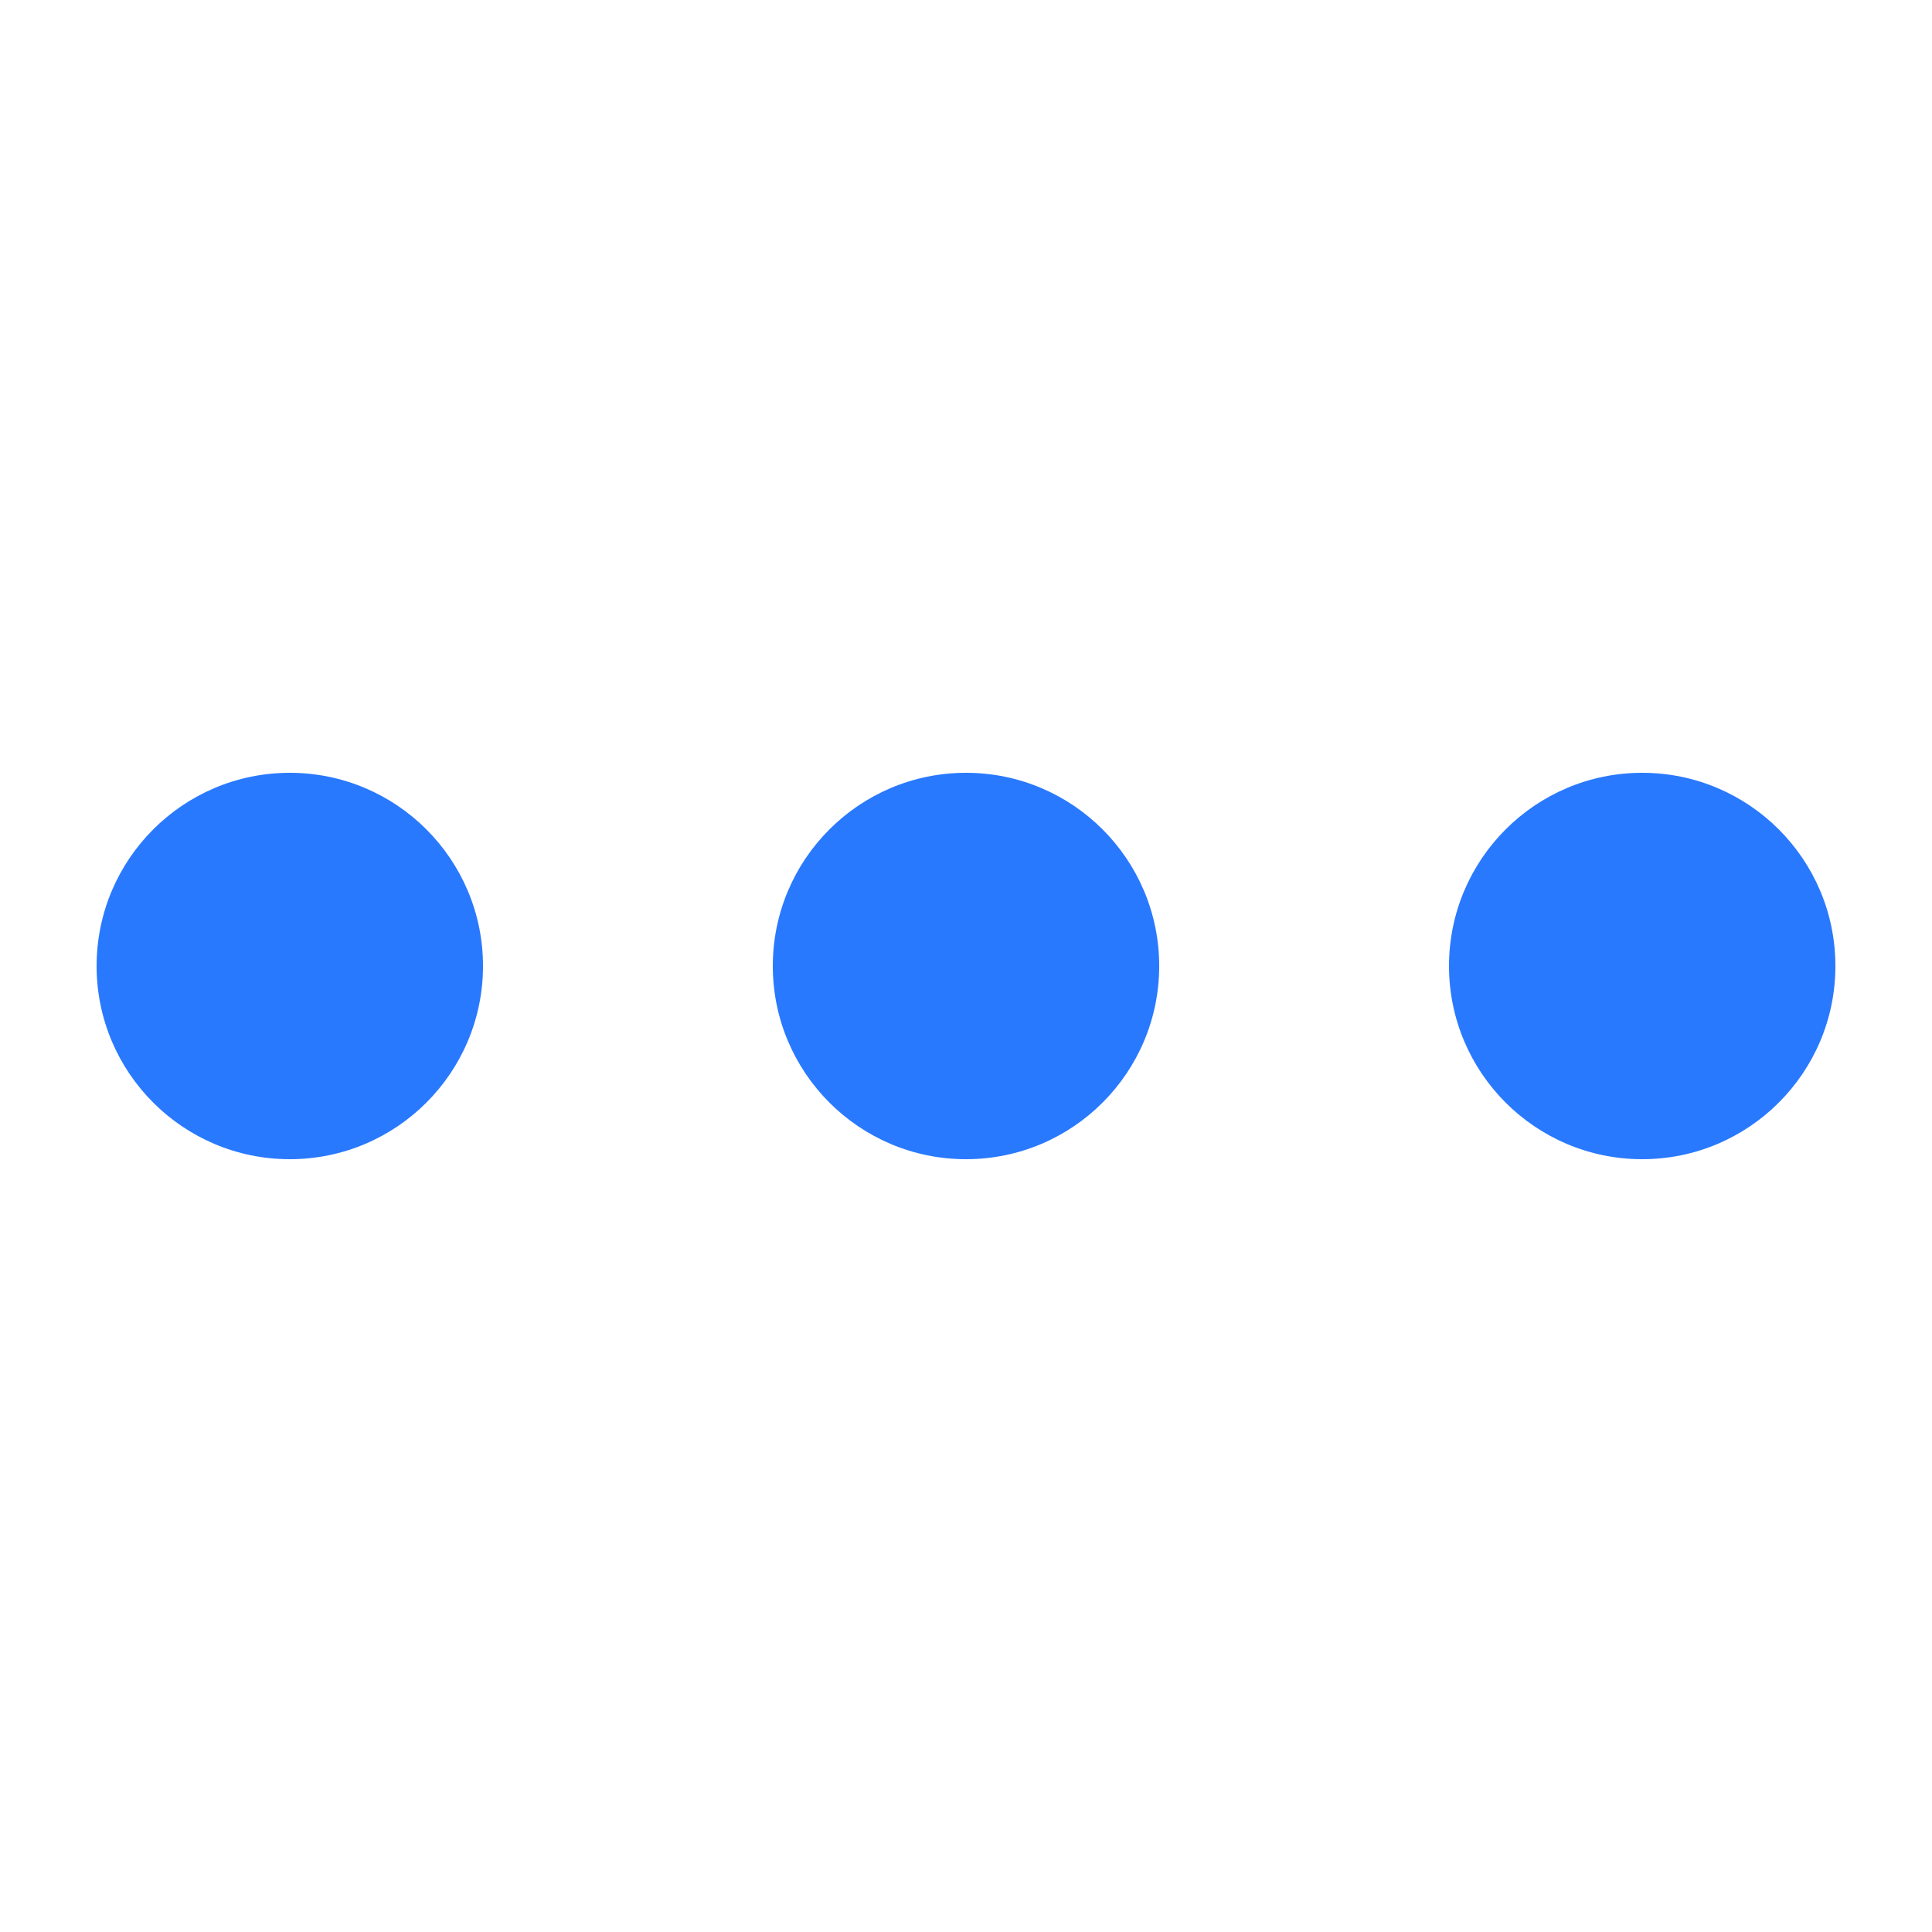
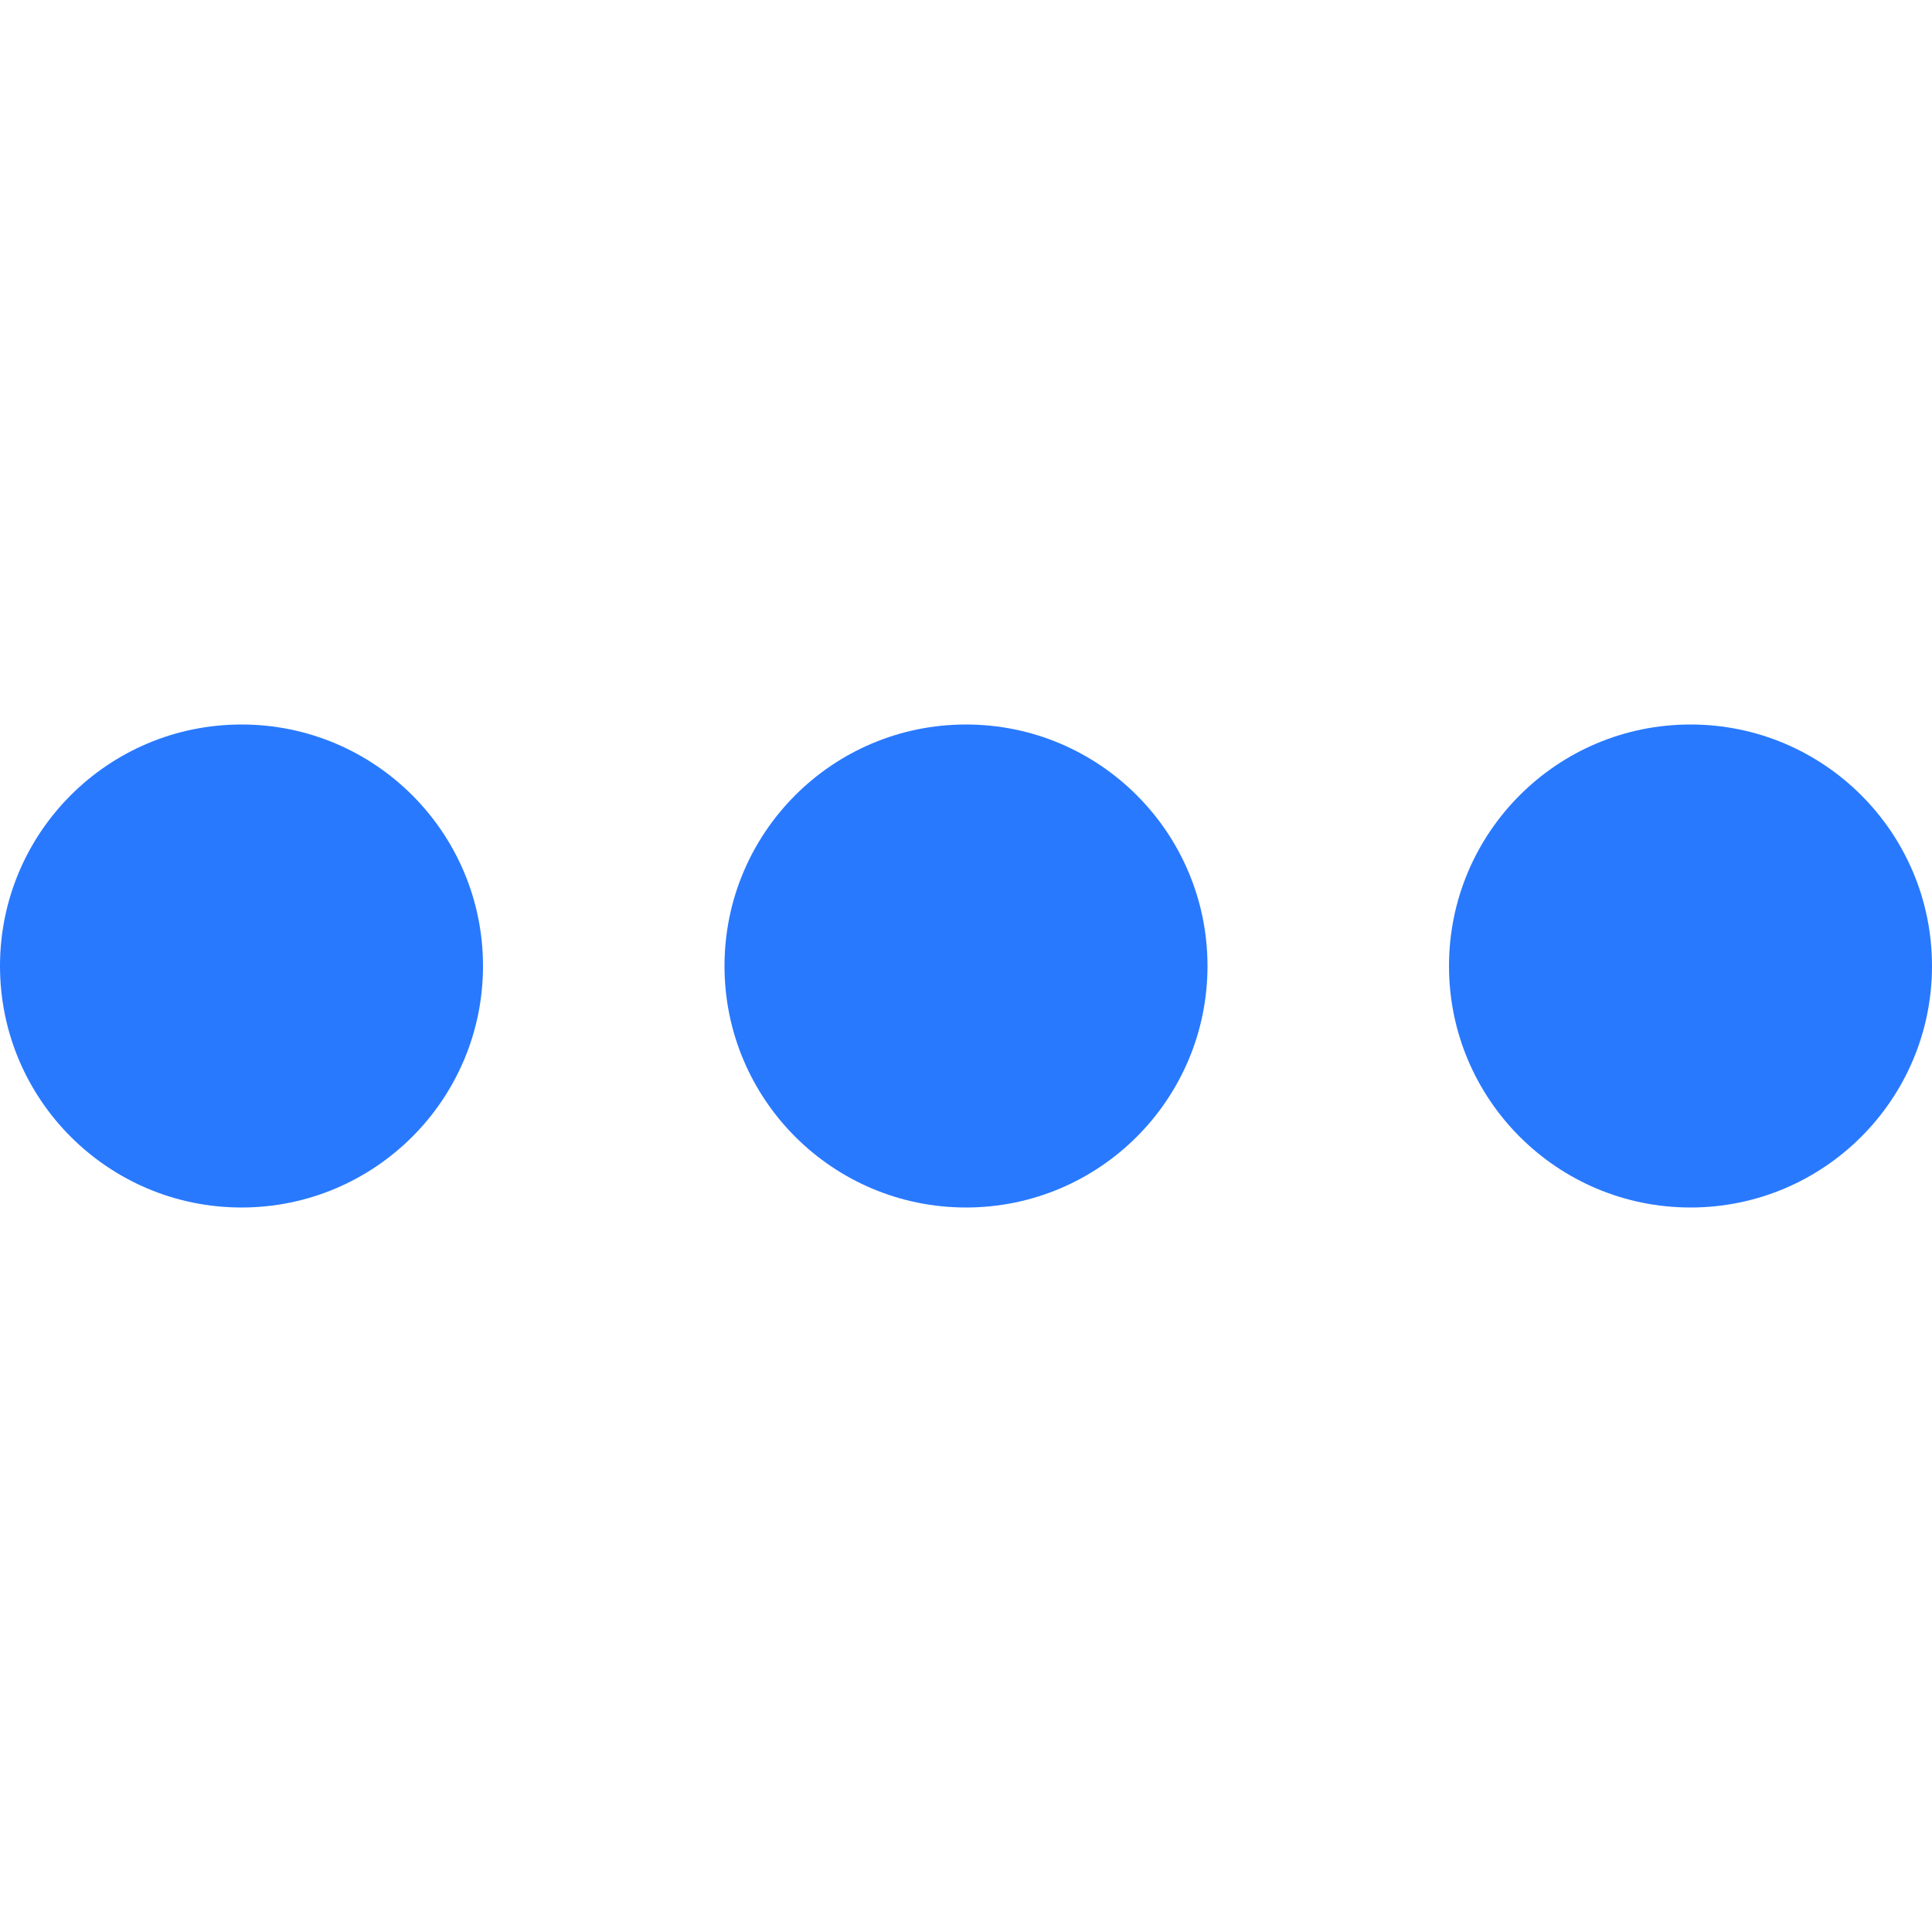
- <svg xmlns="http://www.w3.org/2000/svg" width="100%" height="100%" viewBox="0 0 20 20" version="1.1" xml:space="preserve" style="fill-rule:evenodd;clip-rule:evenodd;stroke-linejoin:round;stroke-miterlimit:2;">
+ <svg xmlns="http://www.w3.org/2000/svg" width="100%" height="100%" viewBox="0 0 16 16" version="1.1" xml:space="preserve" style="fill-rule:evenodd;clip-rule:evenodd;stroke-linejoin:round;stroke-miterlimit:2;">
  <g id="light">
-     <g id="blue">
-       <path d="M3,8C4.104,8 5,8.896 5,10C5,11.104 4.104,12 3,12C1.896,12 1,11.104 1,10C1,8.896 1.896,8 3,8ZM10,8C11.104,8 12,8.896 12,10C12,11.104 11.104,12 10,12C8.896,12 8,11.104 8,10C8,8.896 8.896,8 10,8ZM17,8C18.104,8 19,8.896 19,10C19,11.104 18.104,12 17,12C15.896,12 15,11.104 15,10C15,8.896 15.896,8 17,8Z" style="fill:rgb(41,121,255);" />
-     </g>
-     <g id="yellow">
        </g>
-     <g id="red">
+   <g id="Layer1">
        </g>
-     <g id="text">
-         </g>
-     <g id="working">
-         </g>
+   <g id="menu">
+     <circle cx="2" cy="8" r="2" style="fill:rgb(41,121,255);" />
+     <circle cx="8" cy="8" r="2" style="fill:rgb(41,121,255);" />
+     <circle cx="14" cy="8" r="2" style="fill:rgb(41,121,255);" />
  </g>
</svg>
